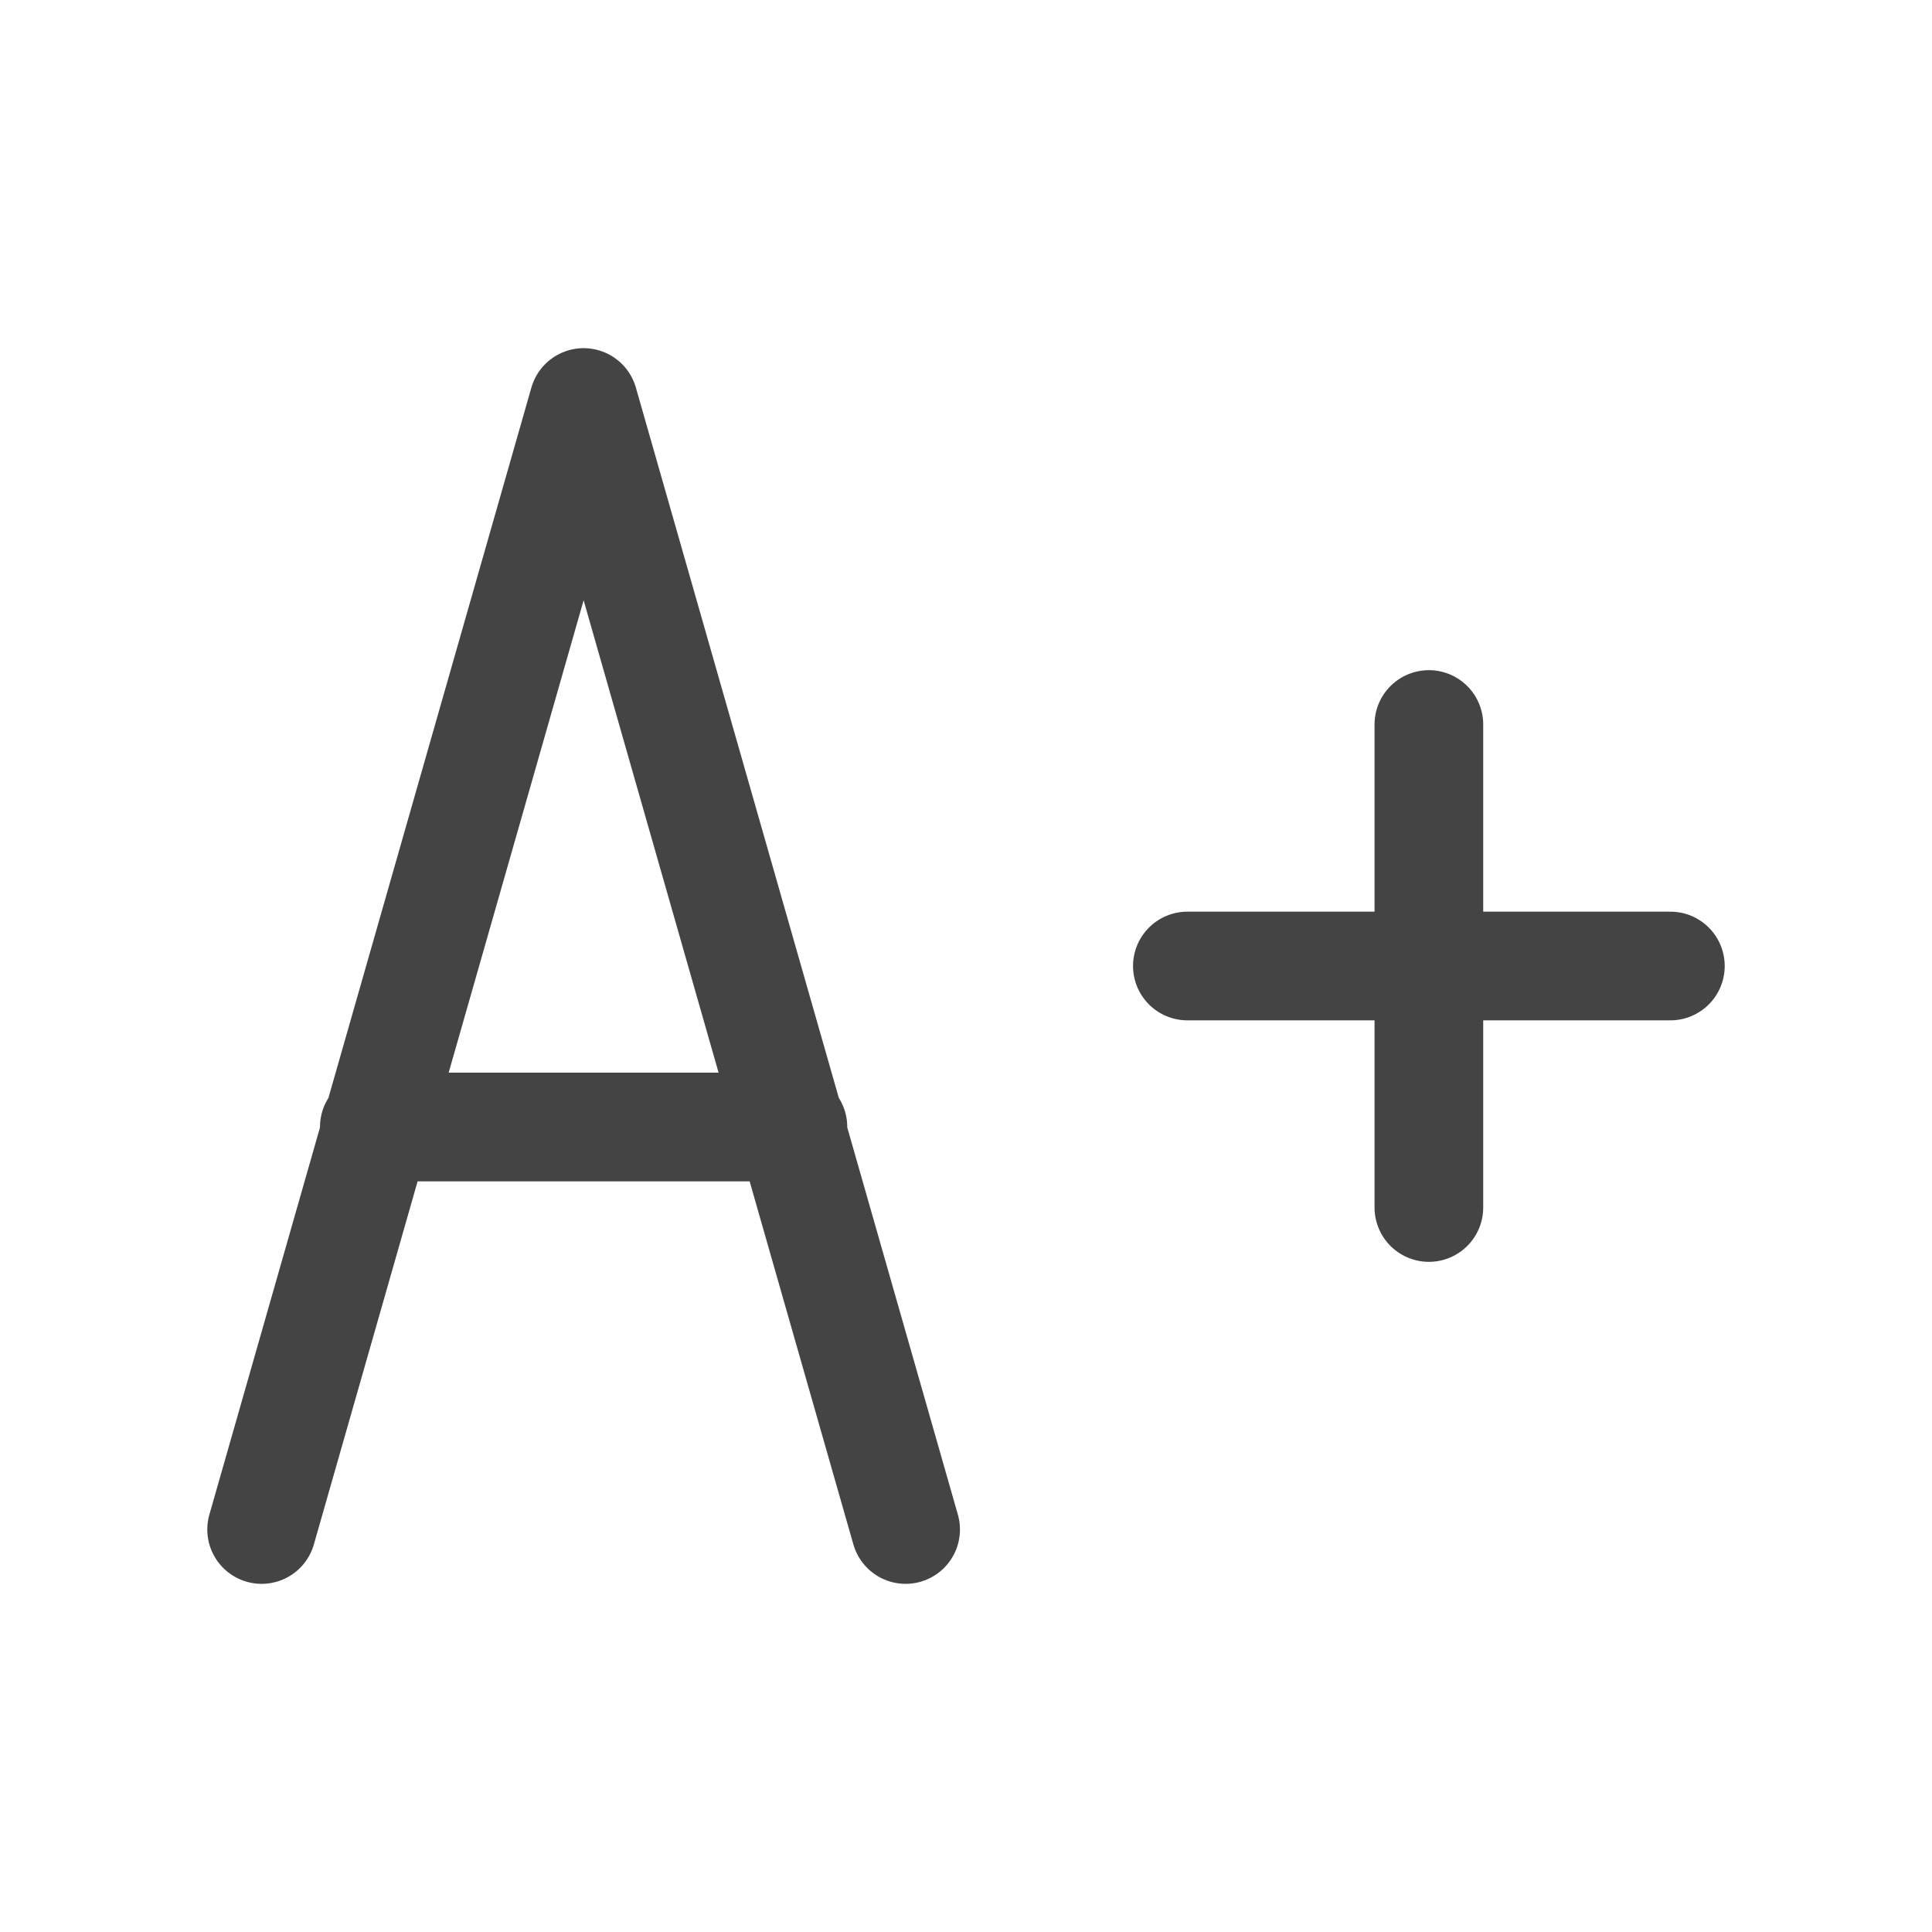
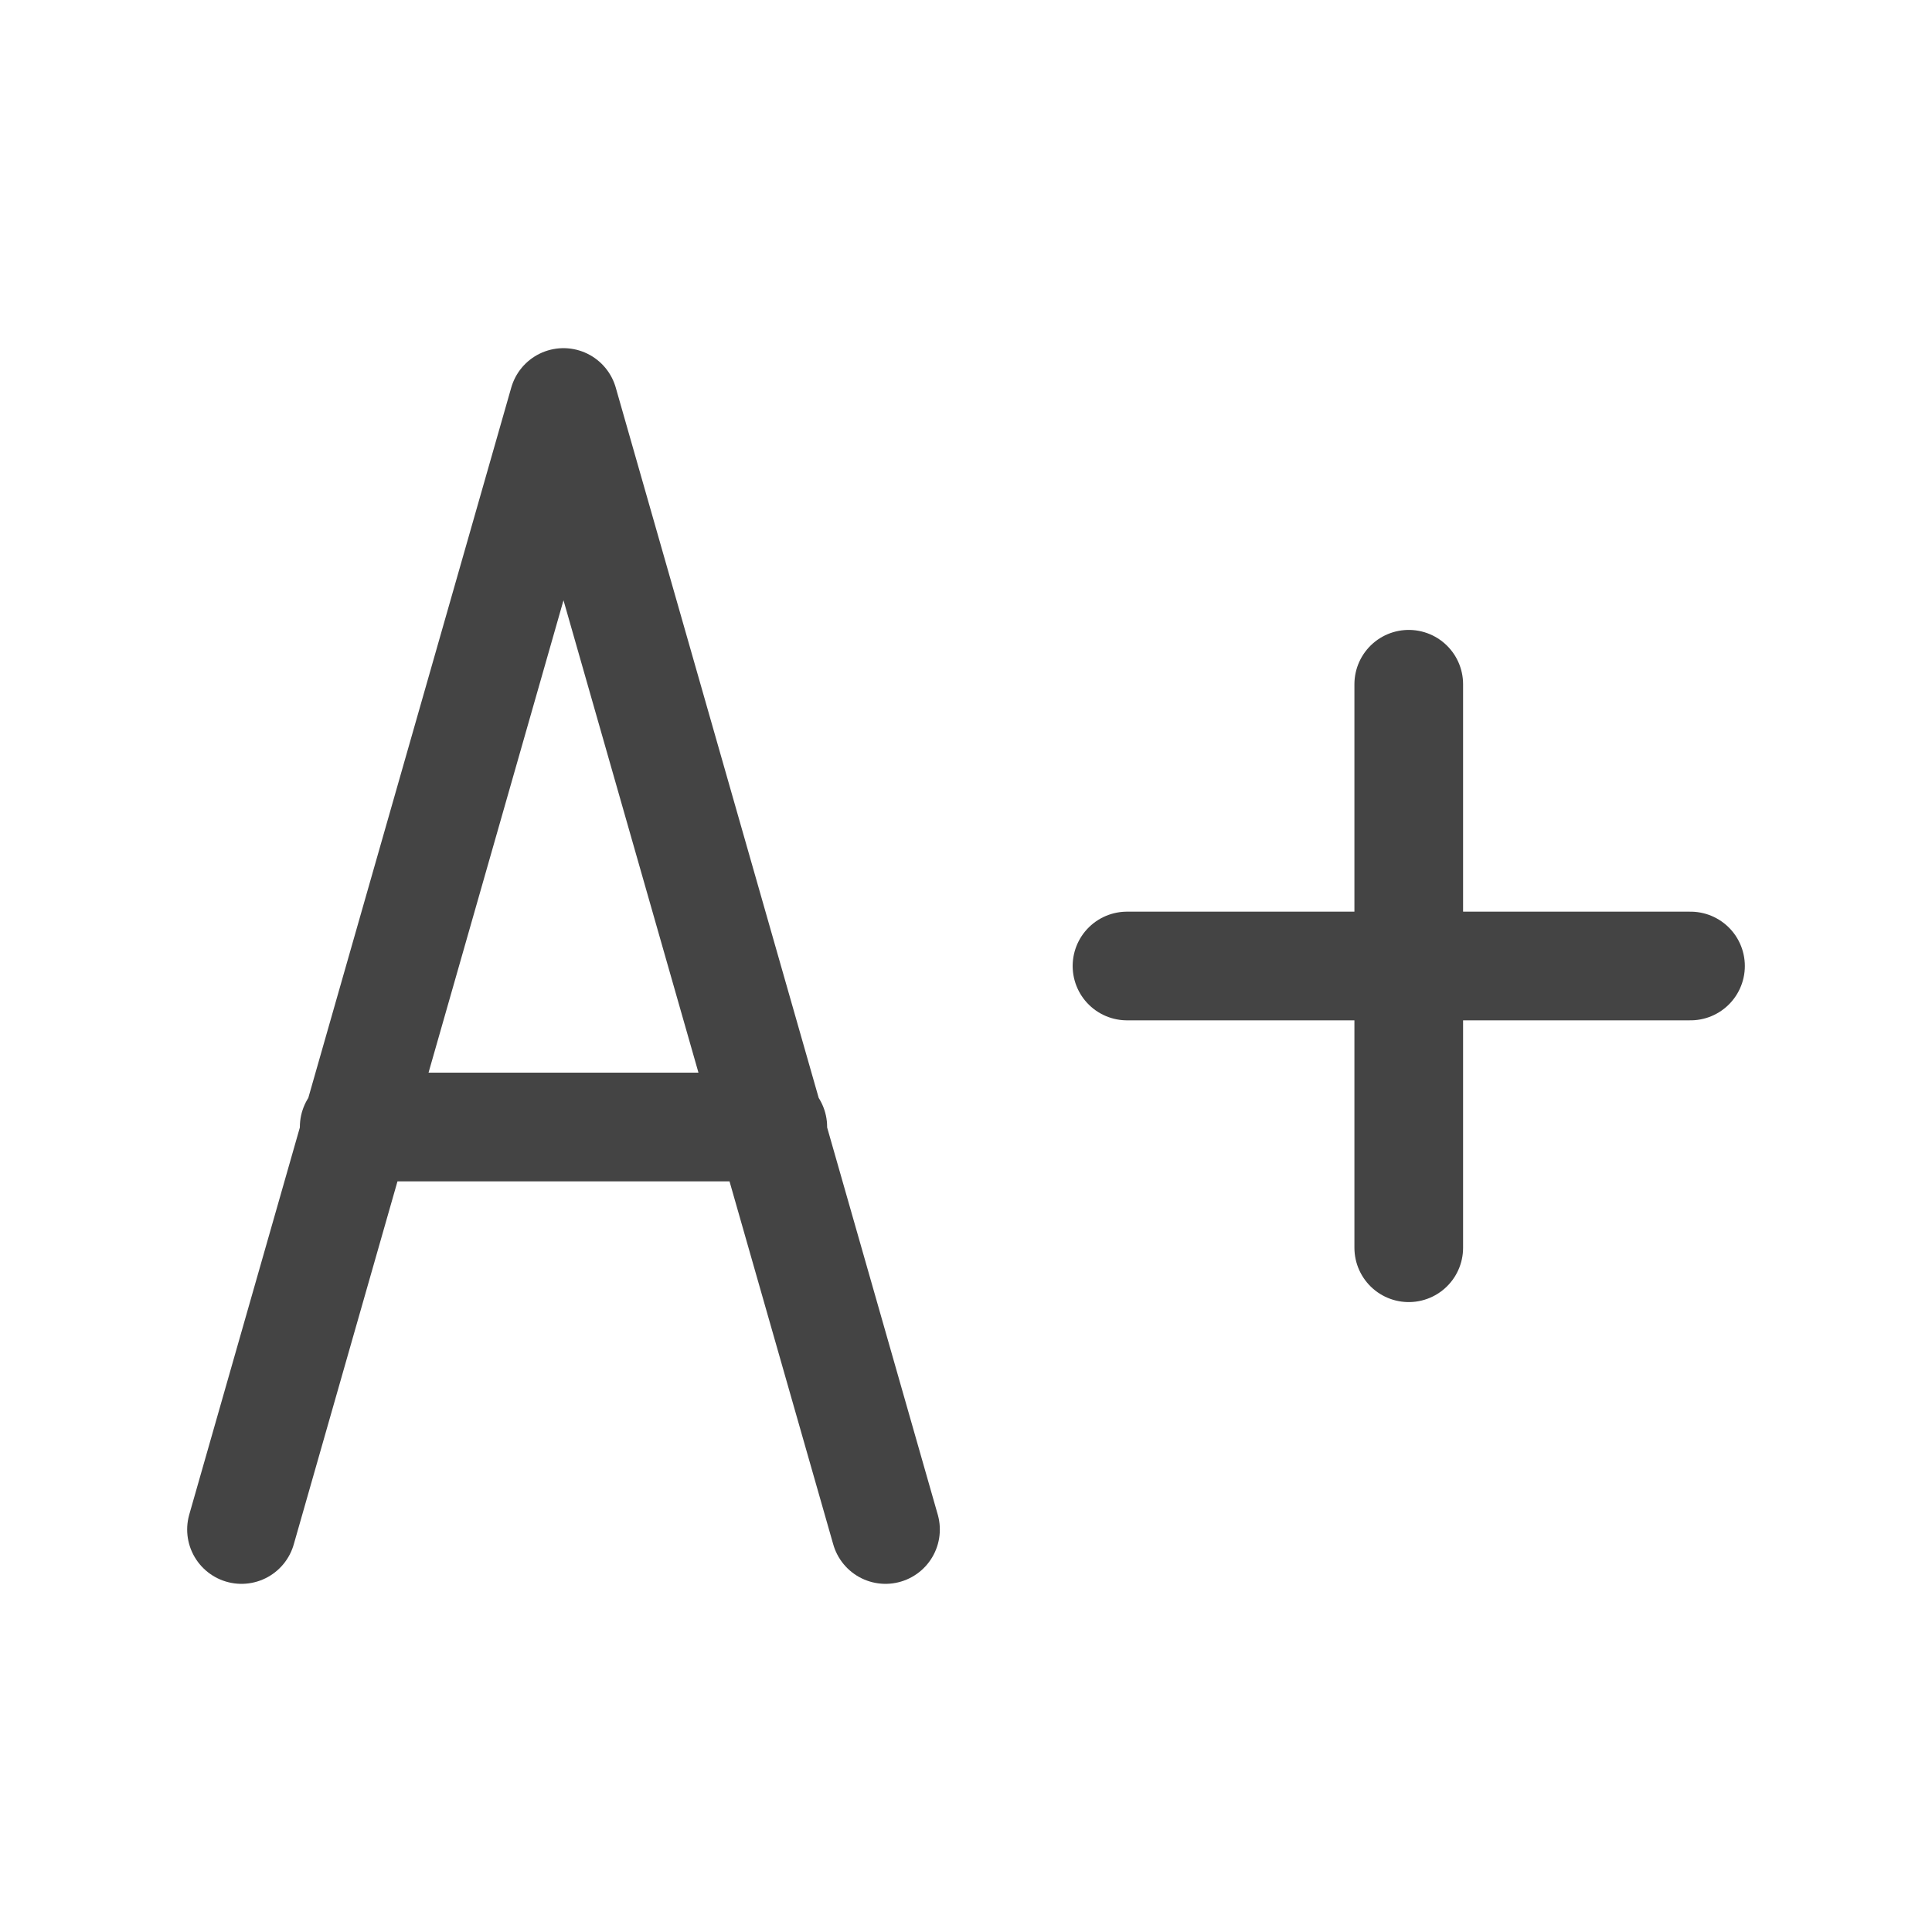
<svg xmlns="http://www.w3.org/2000/svg" width="384" height="384" viewBox="0 0 24 24">
-   <g fill="none" stroke="#444444" stroke-width="1.35" stroke-linecap="round" stroke-linejoin="round">
-     <path d="M3.25 19.0 7.25 5.0 11.25 19.0M4.65 14.0H9.85M14.75 12.0H20.75M17.75 9.0V15.0" />
+   <g transform="translate(-0.25 0)" fill="none" stroke="#444444" stroke-width="1.35" stroke-linecap="round" stroke-linejoin="round">
+     <path d="M3.25 19.0 7.25 5.0 11.25 19.0M4.65 14.0H9.85M14.25 12.0H21.25M17.75 8.5V15.5" />
  </g>
</svg>
